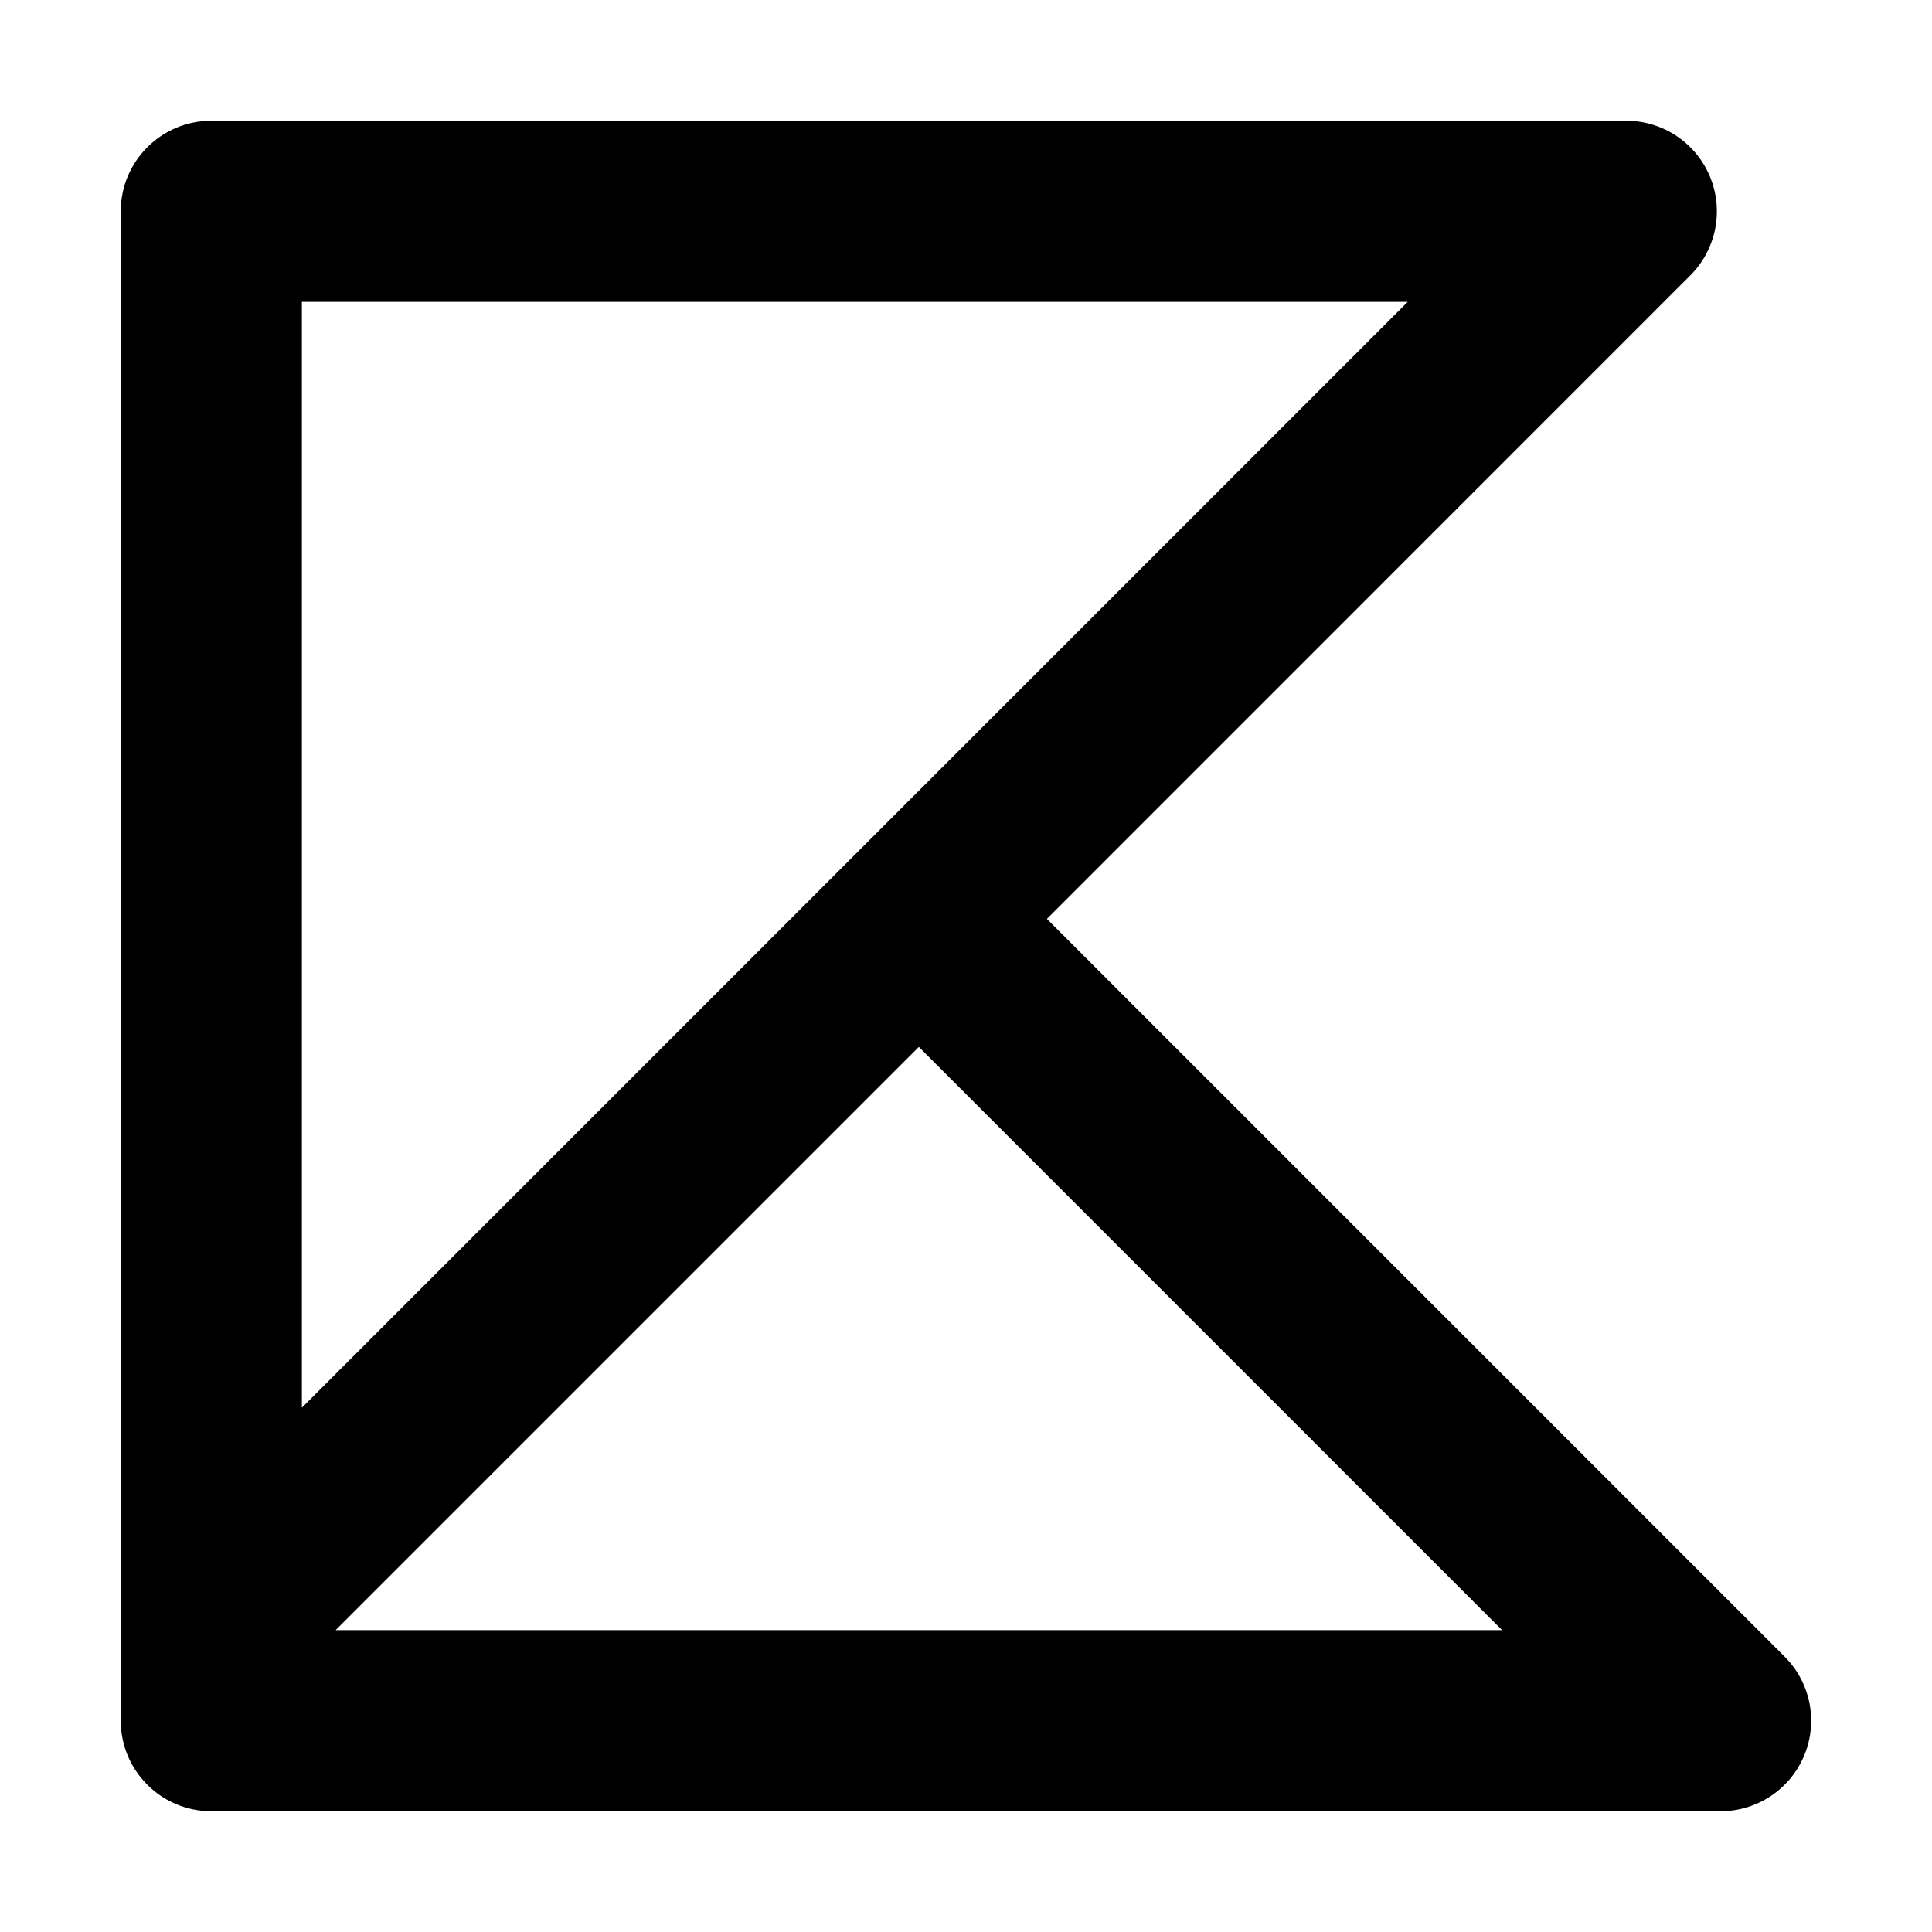
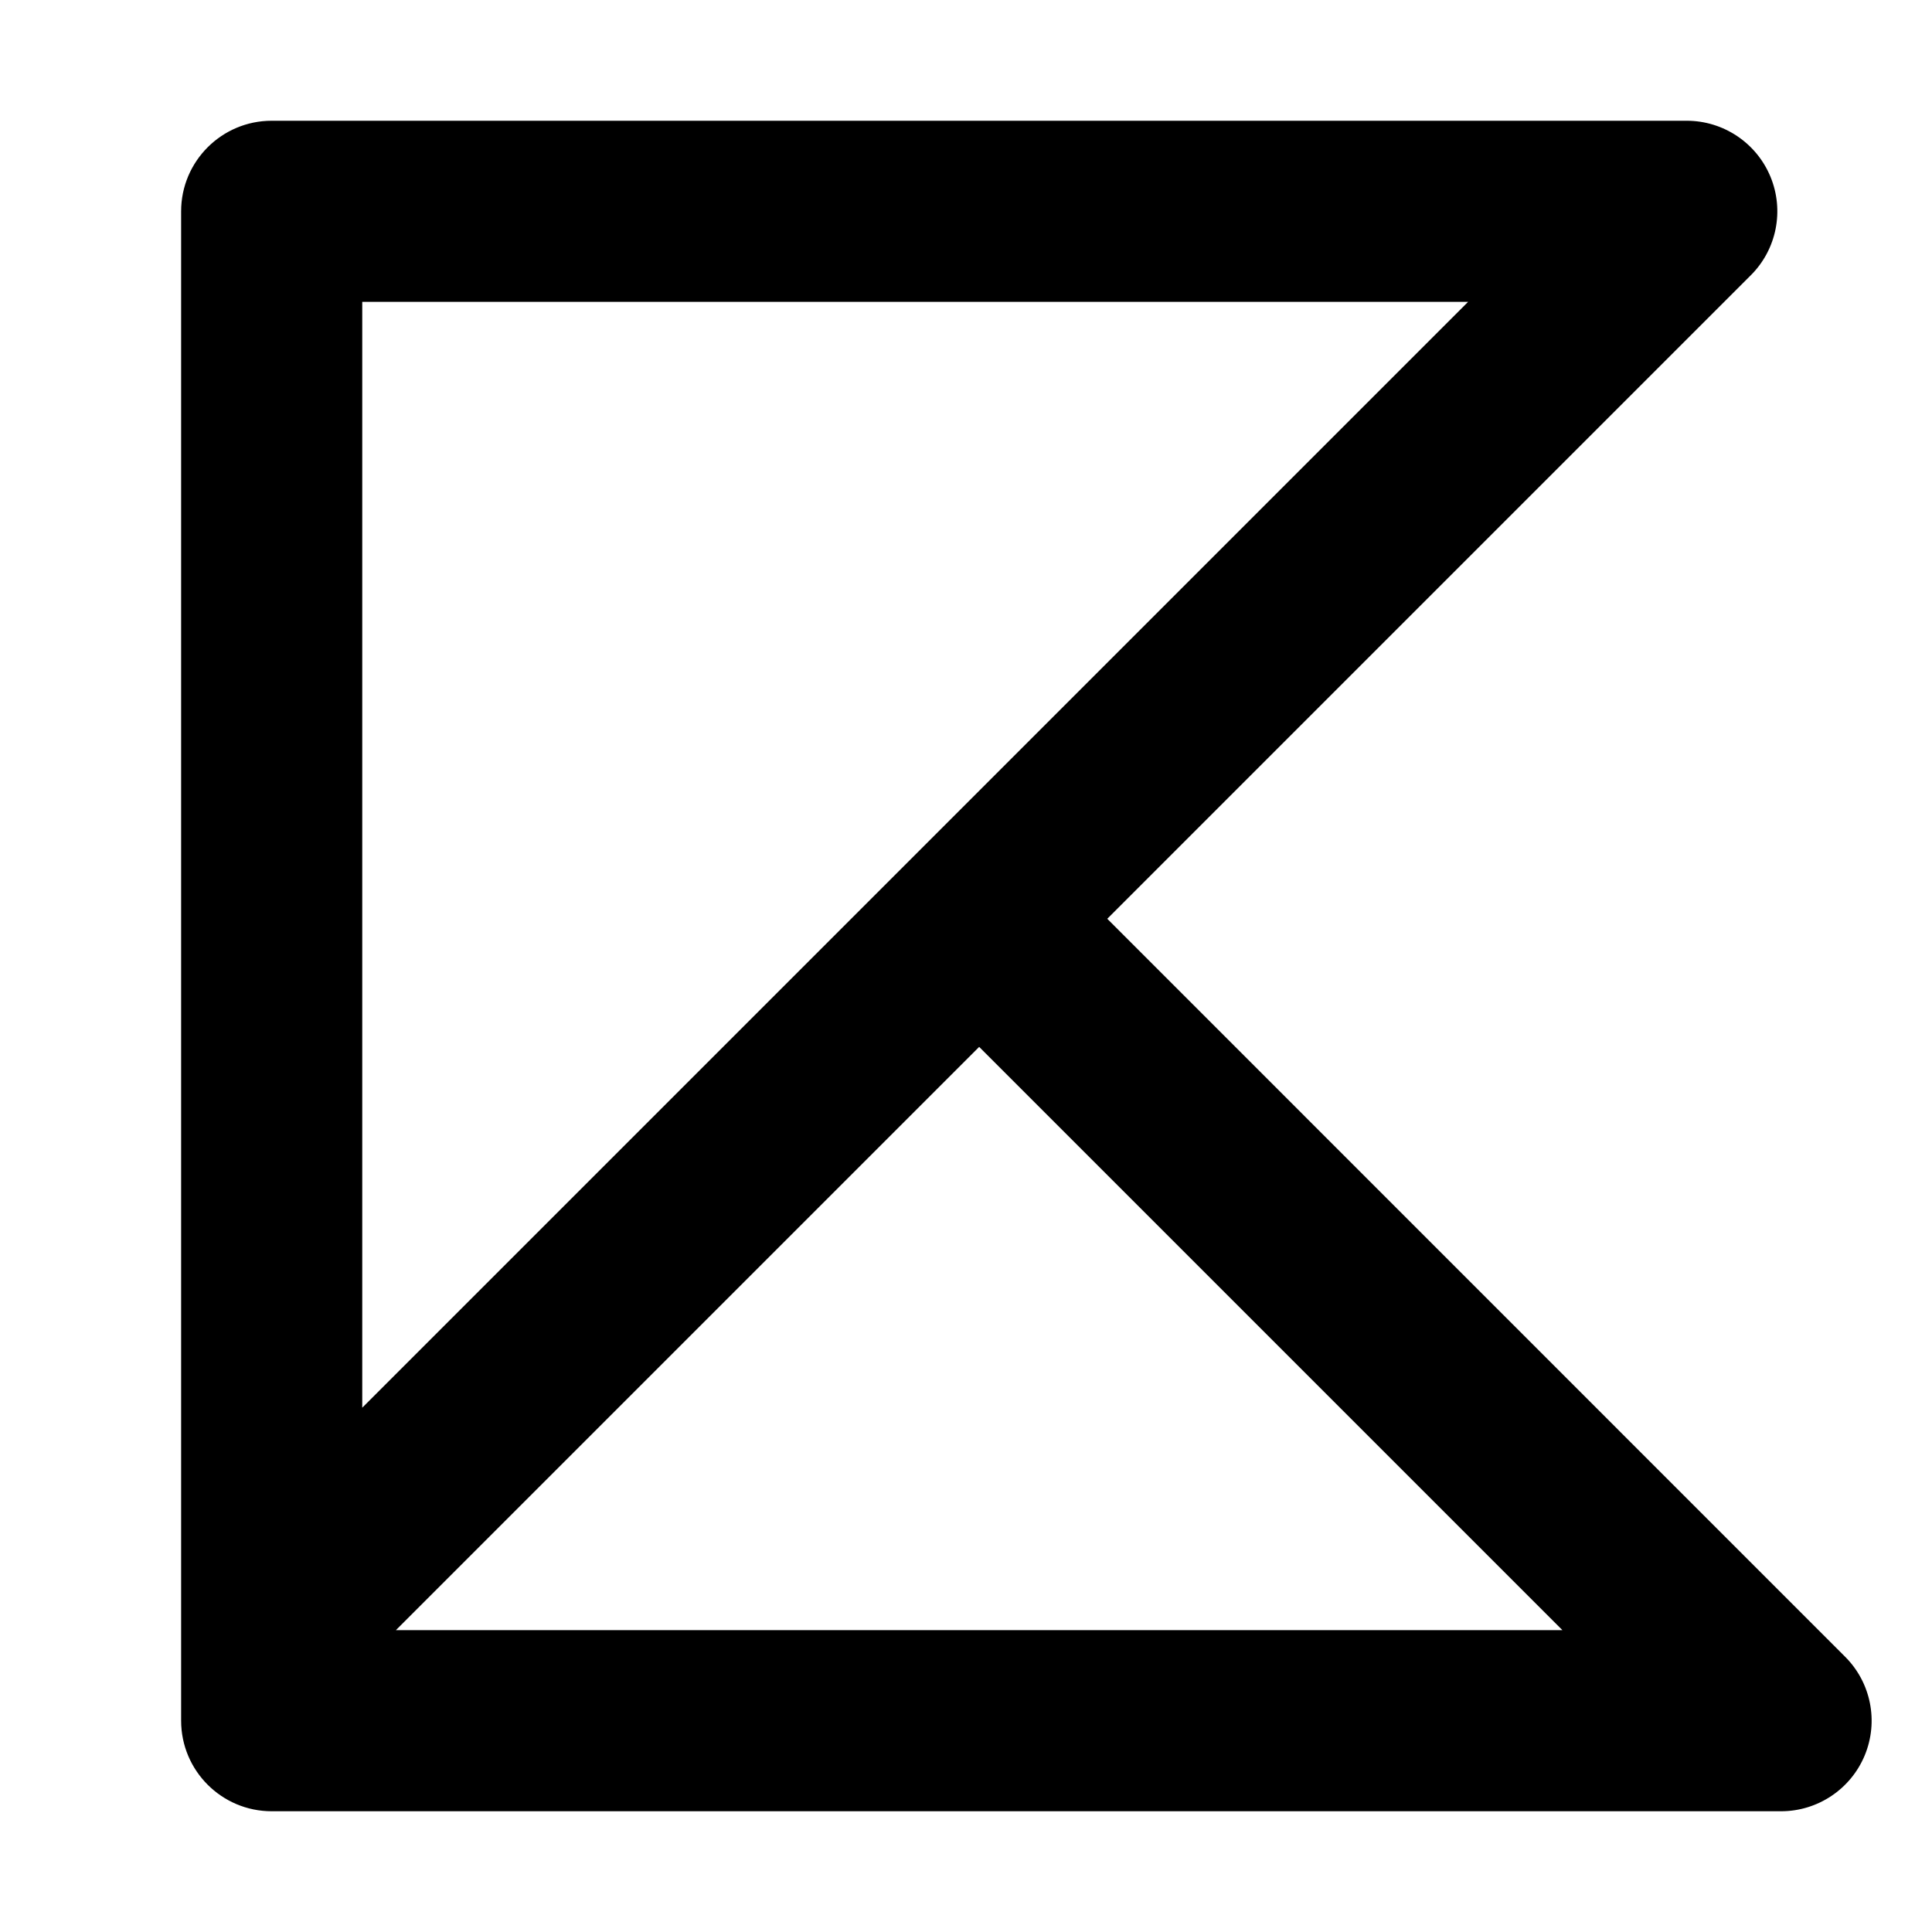
- <svg xmlns="http://www.w3.org/2000/svg" width="32" height="32" viewBox="0 0 32 32" fill="currentColor">
-   <path fill-rule="evenodd" clip-rule="evenodd" d="M2 3.5A1.5 1.5 0 0 1 3.5 2h23.438a1.5 1.5 0 0 1 1.06 2.56L17.34 15.22l12.22 12.22A1.5 1.5 0 0 1 28.5 30h-25A1.5 1.5 0 0 1 2 28.5v-25zm13.219 13.84L5.559 27h19.32l-9.66-9.66zM5 23.316L23.316 5H5v18.316z" />
+ <svg xmlns="http://www.w3.org/2000/svg" width="16" height="16" viewBox="0 0 16 16" fill="none">
+   <path fill-rule="evenodd" clip-rule="evenodd" d="M1.5 1.75C1.5 1.336 1.836 1 2.25 1H13.969C14.272 1 14.546 1.183 14.662 1.463C14.778 1.743 14.714 2.066 14.499 2.28L9.17 7.609L15.28 13.72C15.495 13.934 15.559 14.257 15.443 14.537C15.327 14.817 15.053 15 14.75 15H2.25C1.836 15 1.5 14.664 1.5 14.25V1.75ZM8.109 8.67L3.279 13.5H12.939L8.109 8.67ZM3 11.658L12.158 2.5H3V11.658Z" fill="black" />
</svg>
